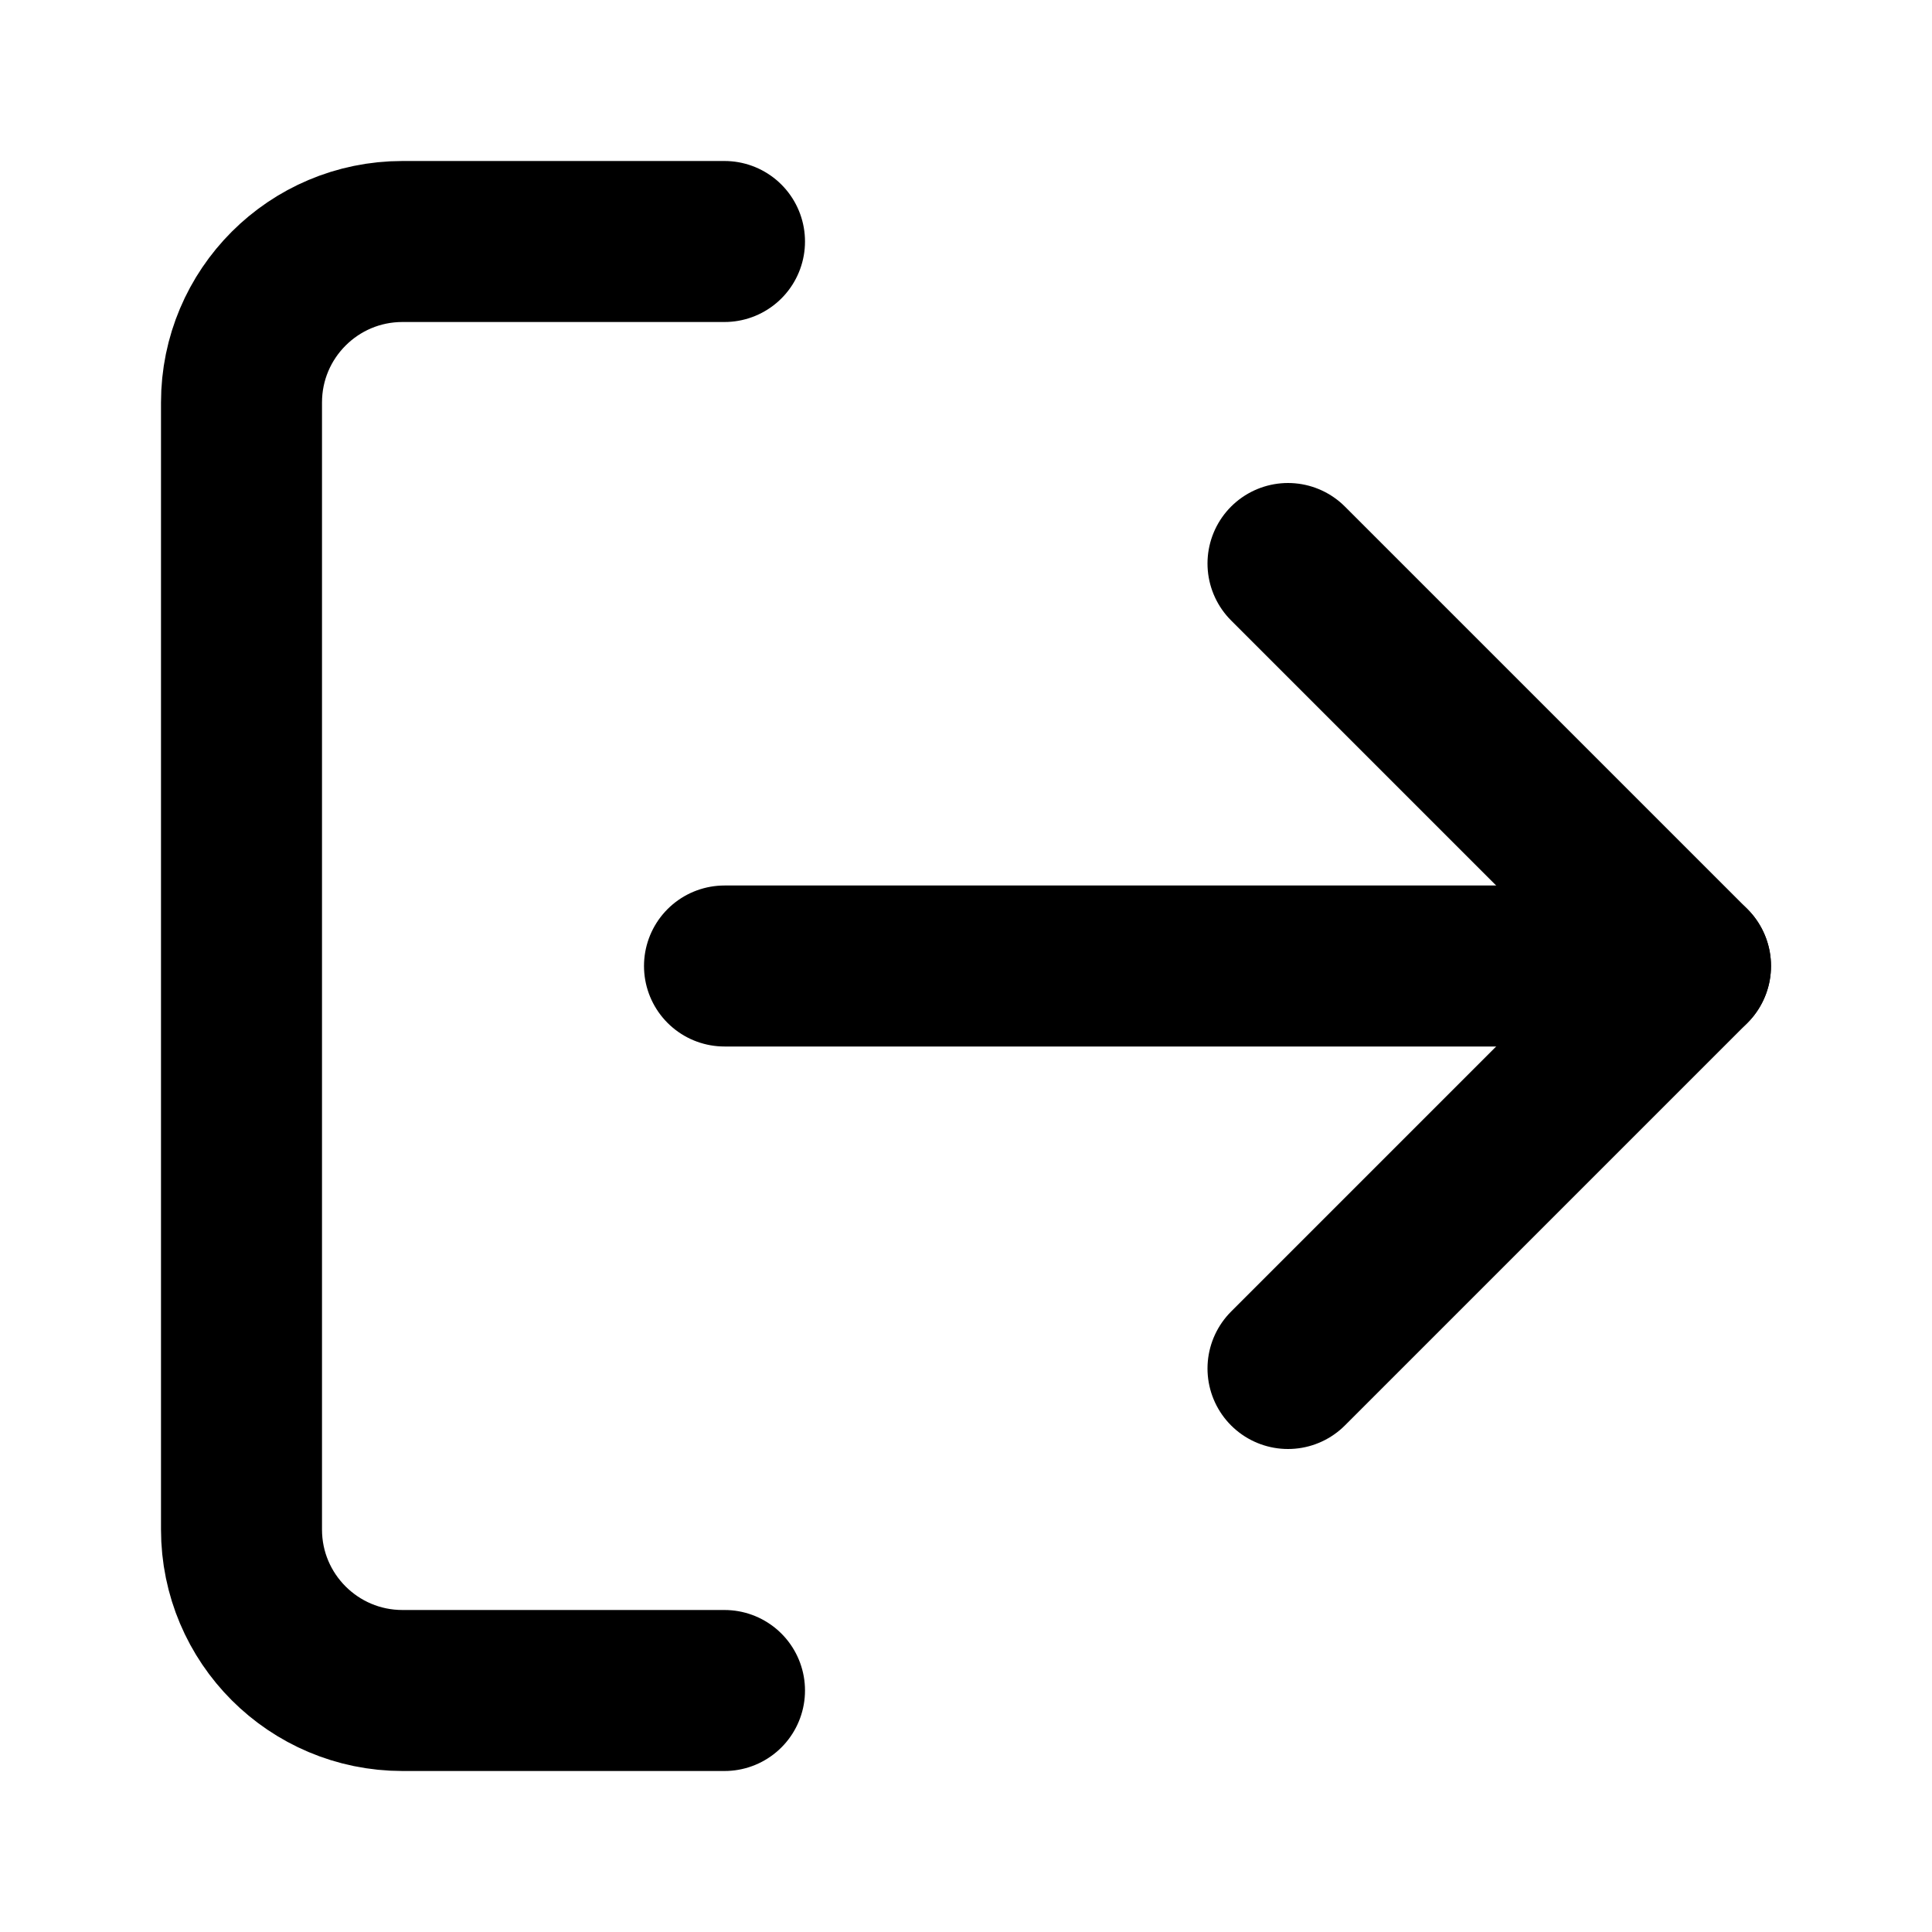
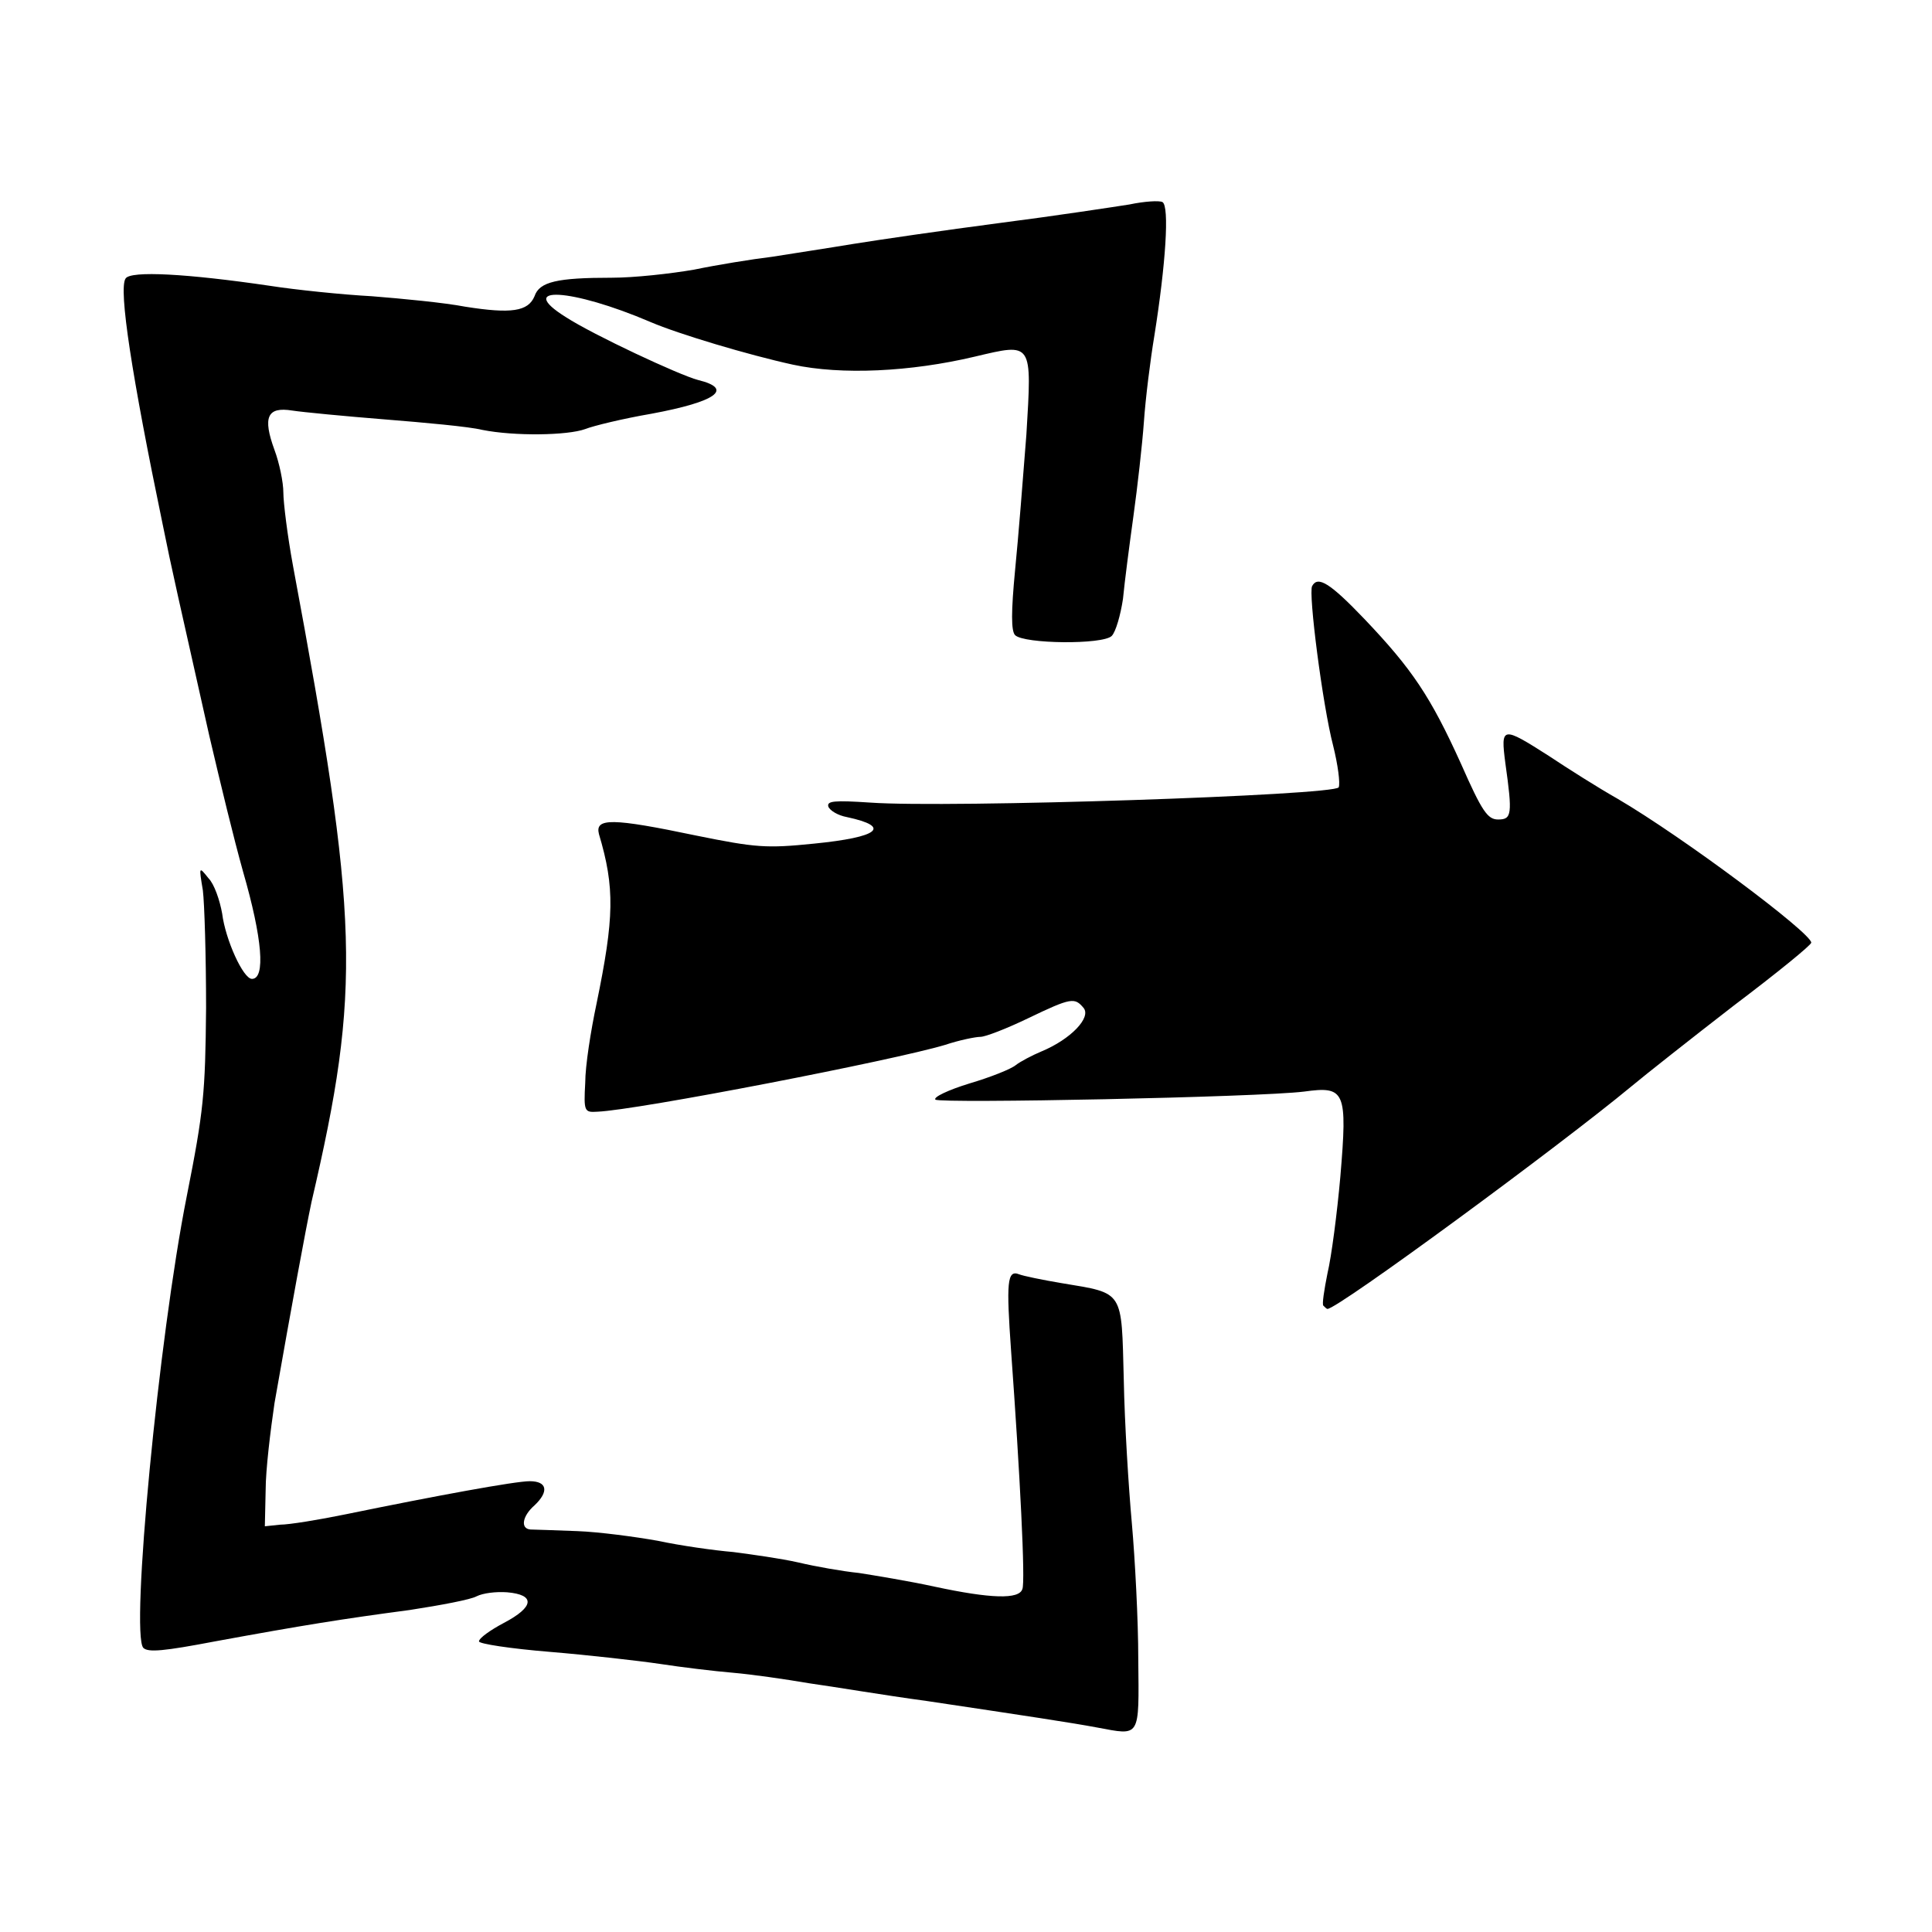
- <svg xmlns="http://www.w3.org/2000/svg" class="lucide lucide-log-out" width="24" height="24" viewBox="0 0 24 24" fill="none" stroke="currentColor" stroke-width="2" stroke-linecap="round" stroke-linejoin="round">
-   <path d="m16 17 5-5-5-5" />
-   <path d="M21 12H9" />
-   <path d="M9 21H5a2 2 0 0 1-2-2V5a2 2 0 0 1 2-2h4" />
+ <svg xmlns="http://www.w3.org/2000/svg" class="cs-log-out" width="24" height="24" viewBox="0 0 24 24" fill="currentColor" fill-rule="evenodd">
+   <path d="M13.63 21.46C13.31 21.4 12.78 21.32 11.51 21.13C10.99 21.06 10.34 20.95 10.05 20.91C9.76 20.86 9.34 20.8 9.11 20.78C8.87 20.76 8.46 20.71 8.2 20.67C7.93 20.63 7.31 20.56 6.83 20.52C6.34 20.48 5.95 20.42 5.95 20.39C5.95 20.35 6.09 20.25 6.26 20.16C6.64 19.96 6.65 19.81 6.3 19.78C6.16 19.77 6 19.79 5.92 19.83C5.85 19.87 5.48 19.94 5.09 20C4.26 20.11 3.76 20.19 2.67 20.39C2.04 20.51 1.84 20.53 1.78 20.47C1.62 20.29 1.97 16.62 2.32 14.86C2.53 13.8 2.55 13.59 2.56 12.52C2.56 11.88 2.54 11.22 2.52 11.06C2.47 10.76 2.47 10.76 2.59 10.91C2.66 10.98 2.73 11.18 2.76 11.35C2.8 11.67 3.02 12.16 3.13 12.16C3.3 12.16 3.26 11.66 3.02 10.83C2.9 10.4 2.75 9.78 2.6 9.14C2.23 7.49 2.13 7.06 2.02 6.51C1.64 4.68 1.47 3.59 1.56 3.46C1.62 3.36 2.33 3.4 3.35 3.55C3.67 3.6 4.25 3.66 4.62 3.68C5 3.71 5.52 3.76 5.78 3.81C6.35 3.9 6.56 3.87 6.64 3.68C6.7 3.5 6.92 3.45 7.6 3.45C7.88 3.45 8.33 3.4 8.62 3.35C8.91 3.29 9.34 3.22 9.59 3.19C9.84 3.15 10.3 3.08 10.6 3.03C10.91 2.98 11.73 2.86 12.42 2.77C13.12 2.68 13.84 2.57 14.03 2.54C14.22 2.5 14.4 2.49 14.44 2.51C14.53 2.56 14.48 3.29 14.34 4.17C14.29 4.47 14.23 4.95 14.21 5.24C14.19 5.52 14.13 6.05 14.08 6.41C14.03 6.77 13.97 7.23 13.95 7.44C13.92 7.64 13.86 7.85 13.81 7.9C13.7 8.01 12.72 8 12.61 7.89C12.56 7.84 12.56 7.6 12.61 7.08C12.65 6.68 12.71 5.92 12.75 5.4C12.82 4.24 12.83 4.26 12.11 4.43C11.31 4.62 10.45 4.66 9.85 4.53C9.3 4.41 8.43 4.15 8.08 4C7.1 3.58 6.39 3.54 7.03 3.94C7.37 4.16 8.44 4.66 8.67 4.72C9.12 4.83 8.9 4.99 8.09 5.14C7.74 5.2 7.37 5.29 7.27 5.33C7.05 5.41 6.39 5.42 5.99 5.34C5.83 5.3 5.28 5.25 4.78 5.21C4.28 5.17 3.76 5.12 3.63 5.1C3.32 5.05 3.26 5.18 3.41 5.59C3.47 5.75 3.52 5.99 3.52 6.12C3.52 6.24 3.57 6.65 3.64 7.03C4.46 11.43 4.49 12.27 3.87 14.93C3.79 15.31 3.63 16.18 3.41 17.43C3.36 17.77 3.3 18.26 3.3 18.51L3.29 18.96L3.48 18.94C3.59 18.94 3.96 18.88 4.3 18.81C5.42 18.58 6.4 18.4 6.58 18.4C6.8 18.4 6.82 18.53 6.64 18.7C6.49 18.83 6.46 18.99 6.59 19C6.63 19 6.89 19.01 7.17 19.02C7.44 19.03 7.89 19.09 8.17 19.14C8.45 19.2 8.87 19.26 9.11 19.28C9.34 19.31 9.7 19.36 9.92 19.41C10.13 19.46 10.47 19.52 10.67 19.54C10.86 19.57 11.29 19.64 11.61 19.71C12.31 19.86 12.66 19.87 12.7 19.74C12.74 19.66 12.67 18.3 12.56 16.78C12.5 15.93 12.51 15.77 12.66 15.83C12.71 15.85 12.95 15.9 13.19 15.94C13.97 16.07 13.93 16.02 13.96 17.14C13.97 17.68 14.02 18.48 14.06 18.92C14.1 19.37 14.14 20.13 14.14 20.61C14.15 21.6 14.17 21.56 13.63 21.46ZM16.44 16.22C16.42 16.21 16.45 16.02 16.49 15.82C16.54 15.61 16.61 15.07 16.65 14.62C16.74 13.55 16.71 13.49 16.2 13.56C15.64 13.63 11.68 13.71 11.62 13.66C11.59 13.63 11.78 13.54 12.04 13.46C12.31 13.38 12.56 13.28 12.62 13.23C12.67 13.19 12.82 13.11 12.94 13.06C13.3 12.91 13.56 12.64 13.46 12.52C13.35 12.39 13.31 12.39 12.77 12.65C12.5 12.78 12.24 12.88 12.18 12.88C12.12 12.88 11.92 12.92 11.74 12.98C11.11 13.17 7.92 13.79 7.42 13.81C7.26 13.82 7.25 13.81 7.27 13.45C7.27 13.24 7.34 12.8 7.41 12.47C7.63 11.4 7.64 11.03 7.44 10.36C7.39 10.16 7.6 10.16 8.65 10.38C9.39 10.53 9.52 10.54 10.11 10.48C10.92 10.4 11.08 10.27 10.52 10.15C10.41 10.13 10.31 10.07 10.29 10.02C10.27 9.95 10.36 9.94 10.81 9.97C11.78 10.04 16.59 9.88 16.63 9.78C16.65 9.73 16.62 9.5 16.56 9.26C16.43 8.76 16.25 7.36 16.3 7.28C16.37 7.15 16.52 7.24 16.95 7.69C17.54 8.31 17.77 8.65 18.15 9.49C18.41 10.08 18.48 10.18 18.61 10.18C18.78 10.18 18.79 10.12 18.7 9.48C18.64 9.02 18.66 9.02 19.24 9.39C19.48 9.55 19.86 9.79 20.09 9.92C20.91 10.4 22.5 11.59 22.5 11.71C22.5 11.74 22.07 12.09 21.54 12.49C21.01 12.9 20.44 13.35 20.26 13.5C19.38 14.23 16.62 16.26 16.49 16.26C16.48 16.26 16.46 16.24 16.44 16.22Z" />
</svg>
